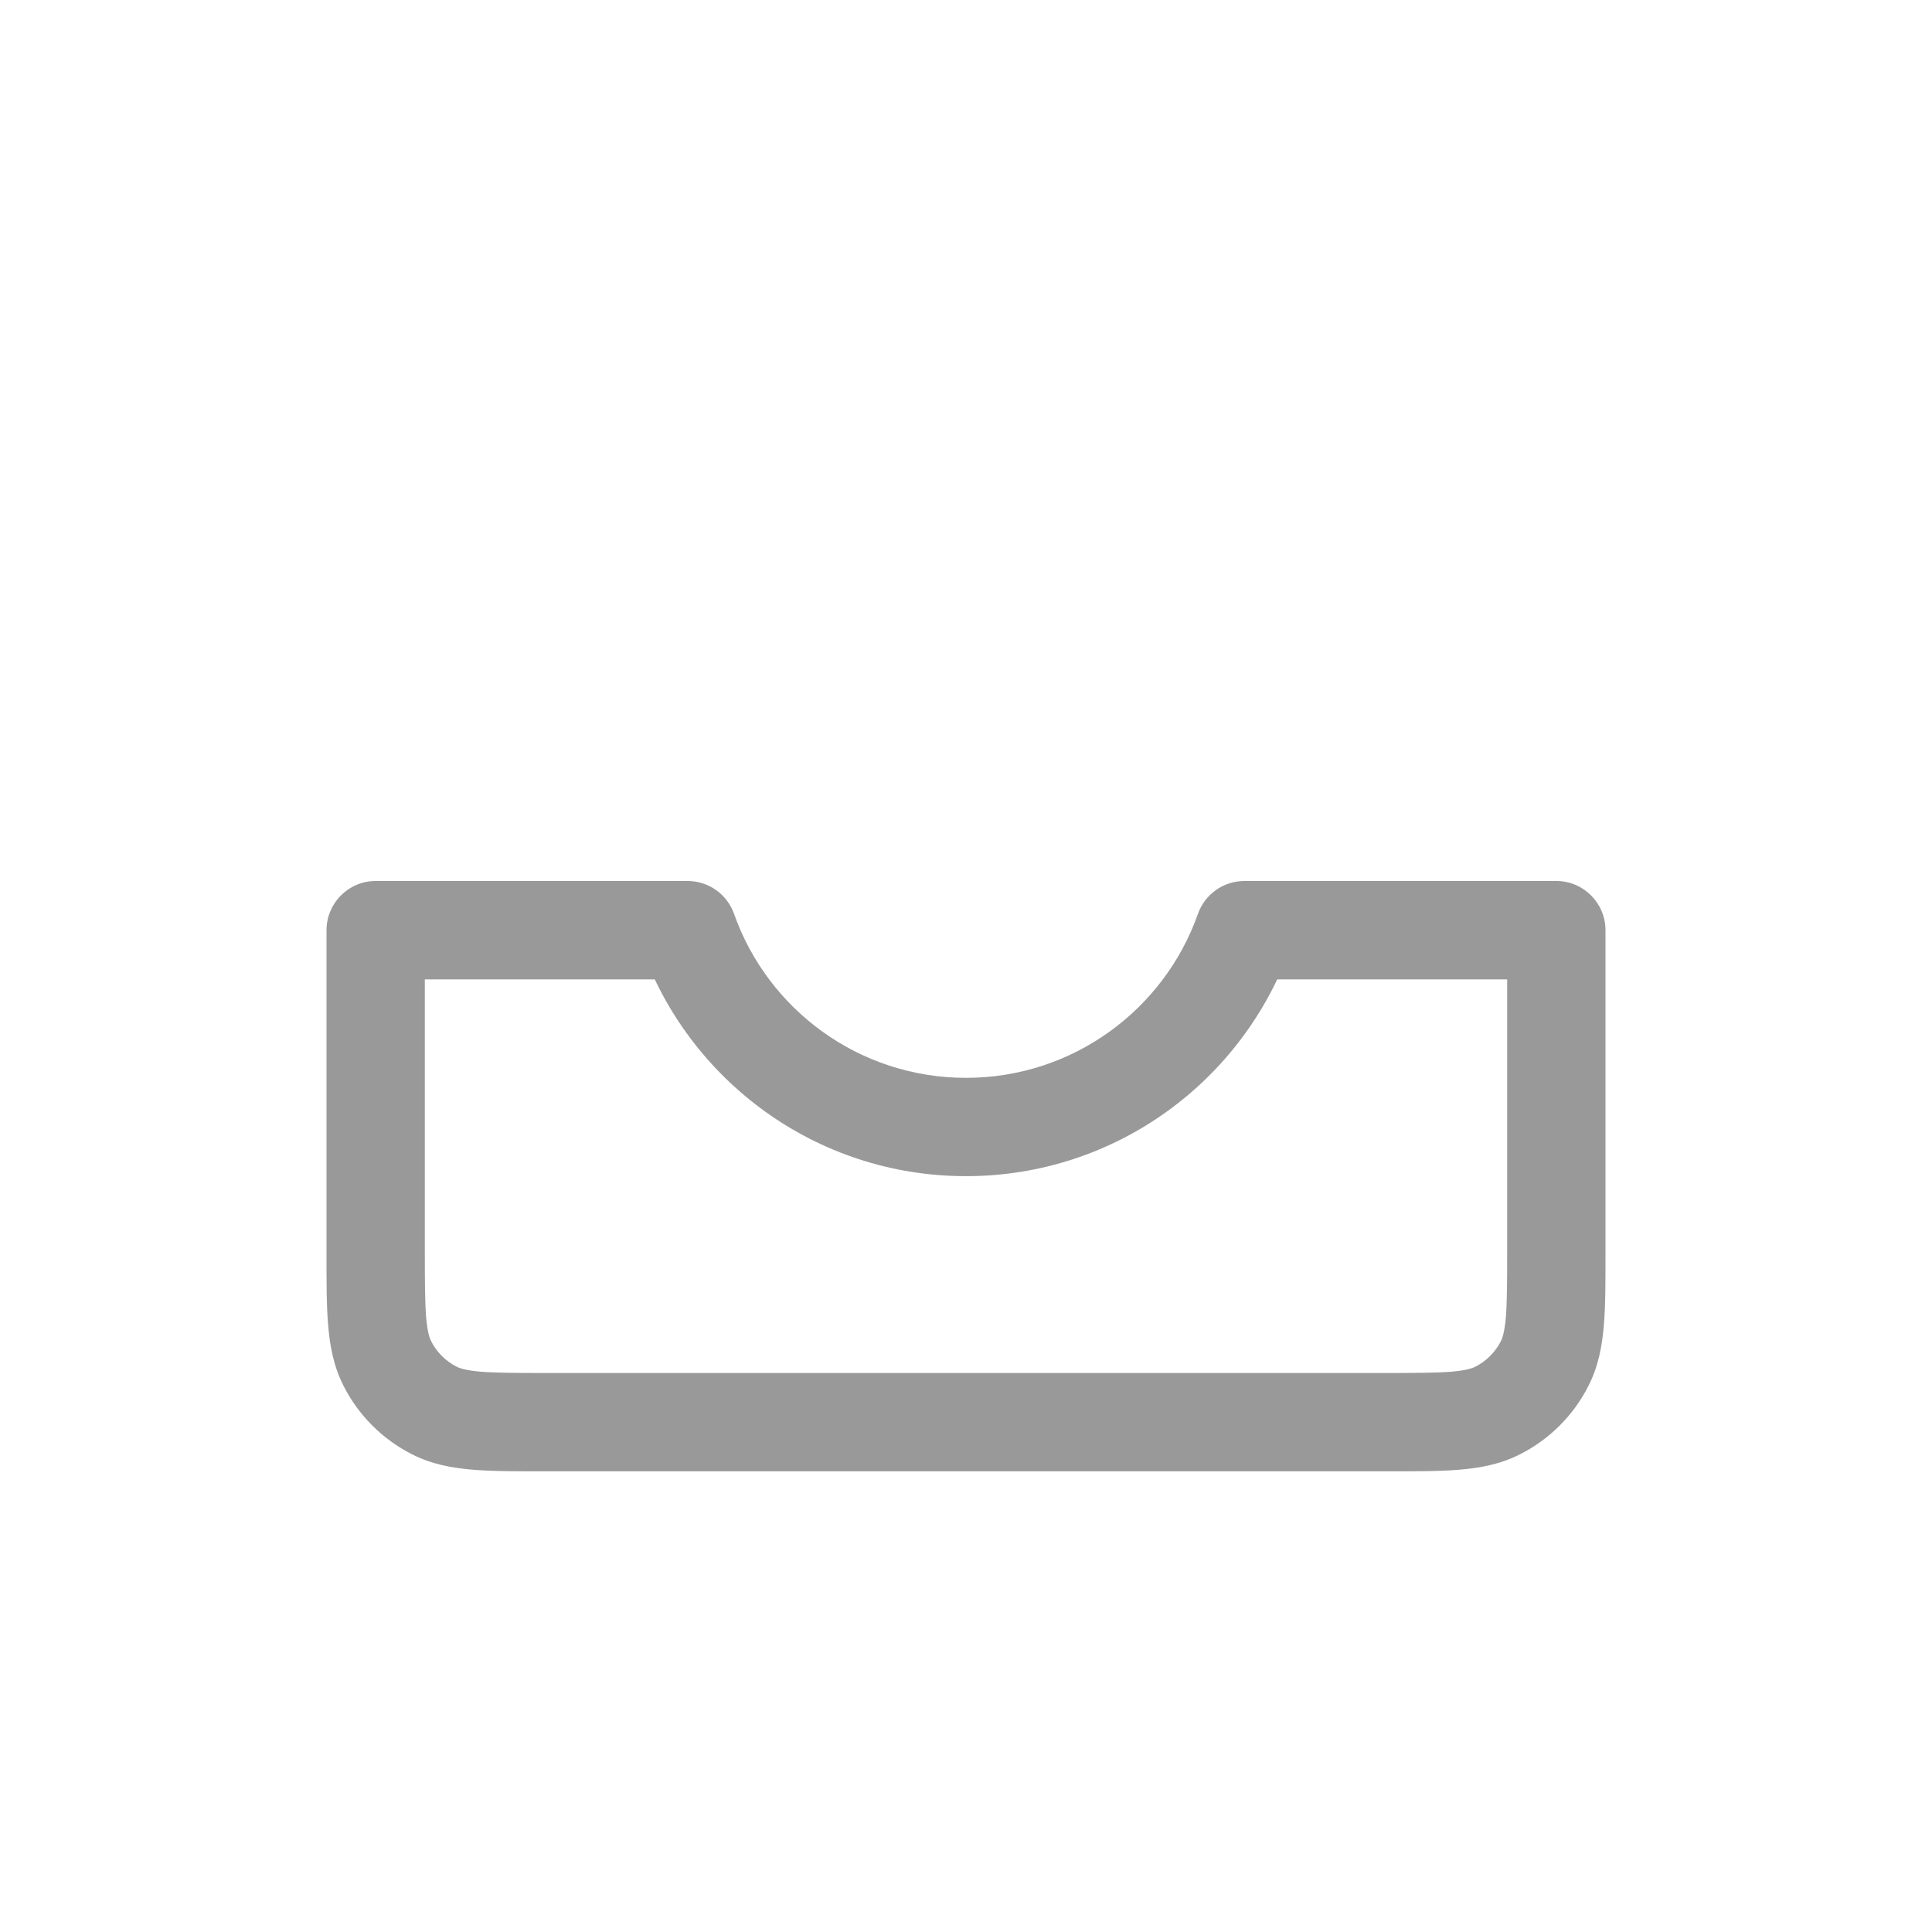
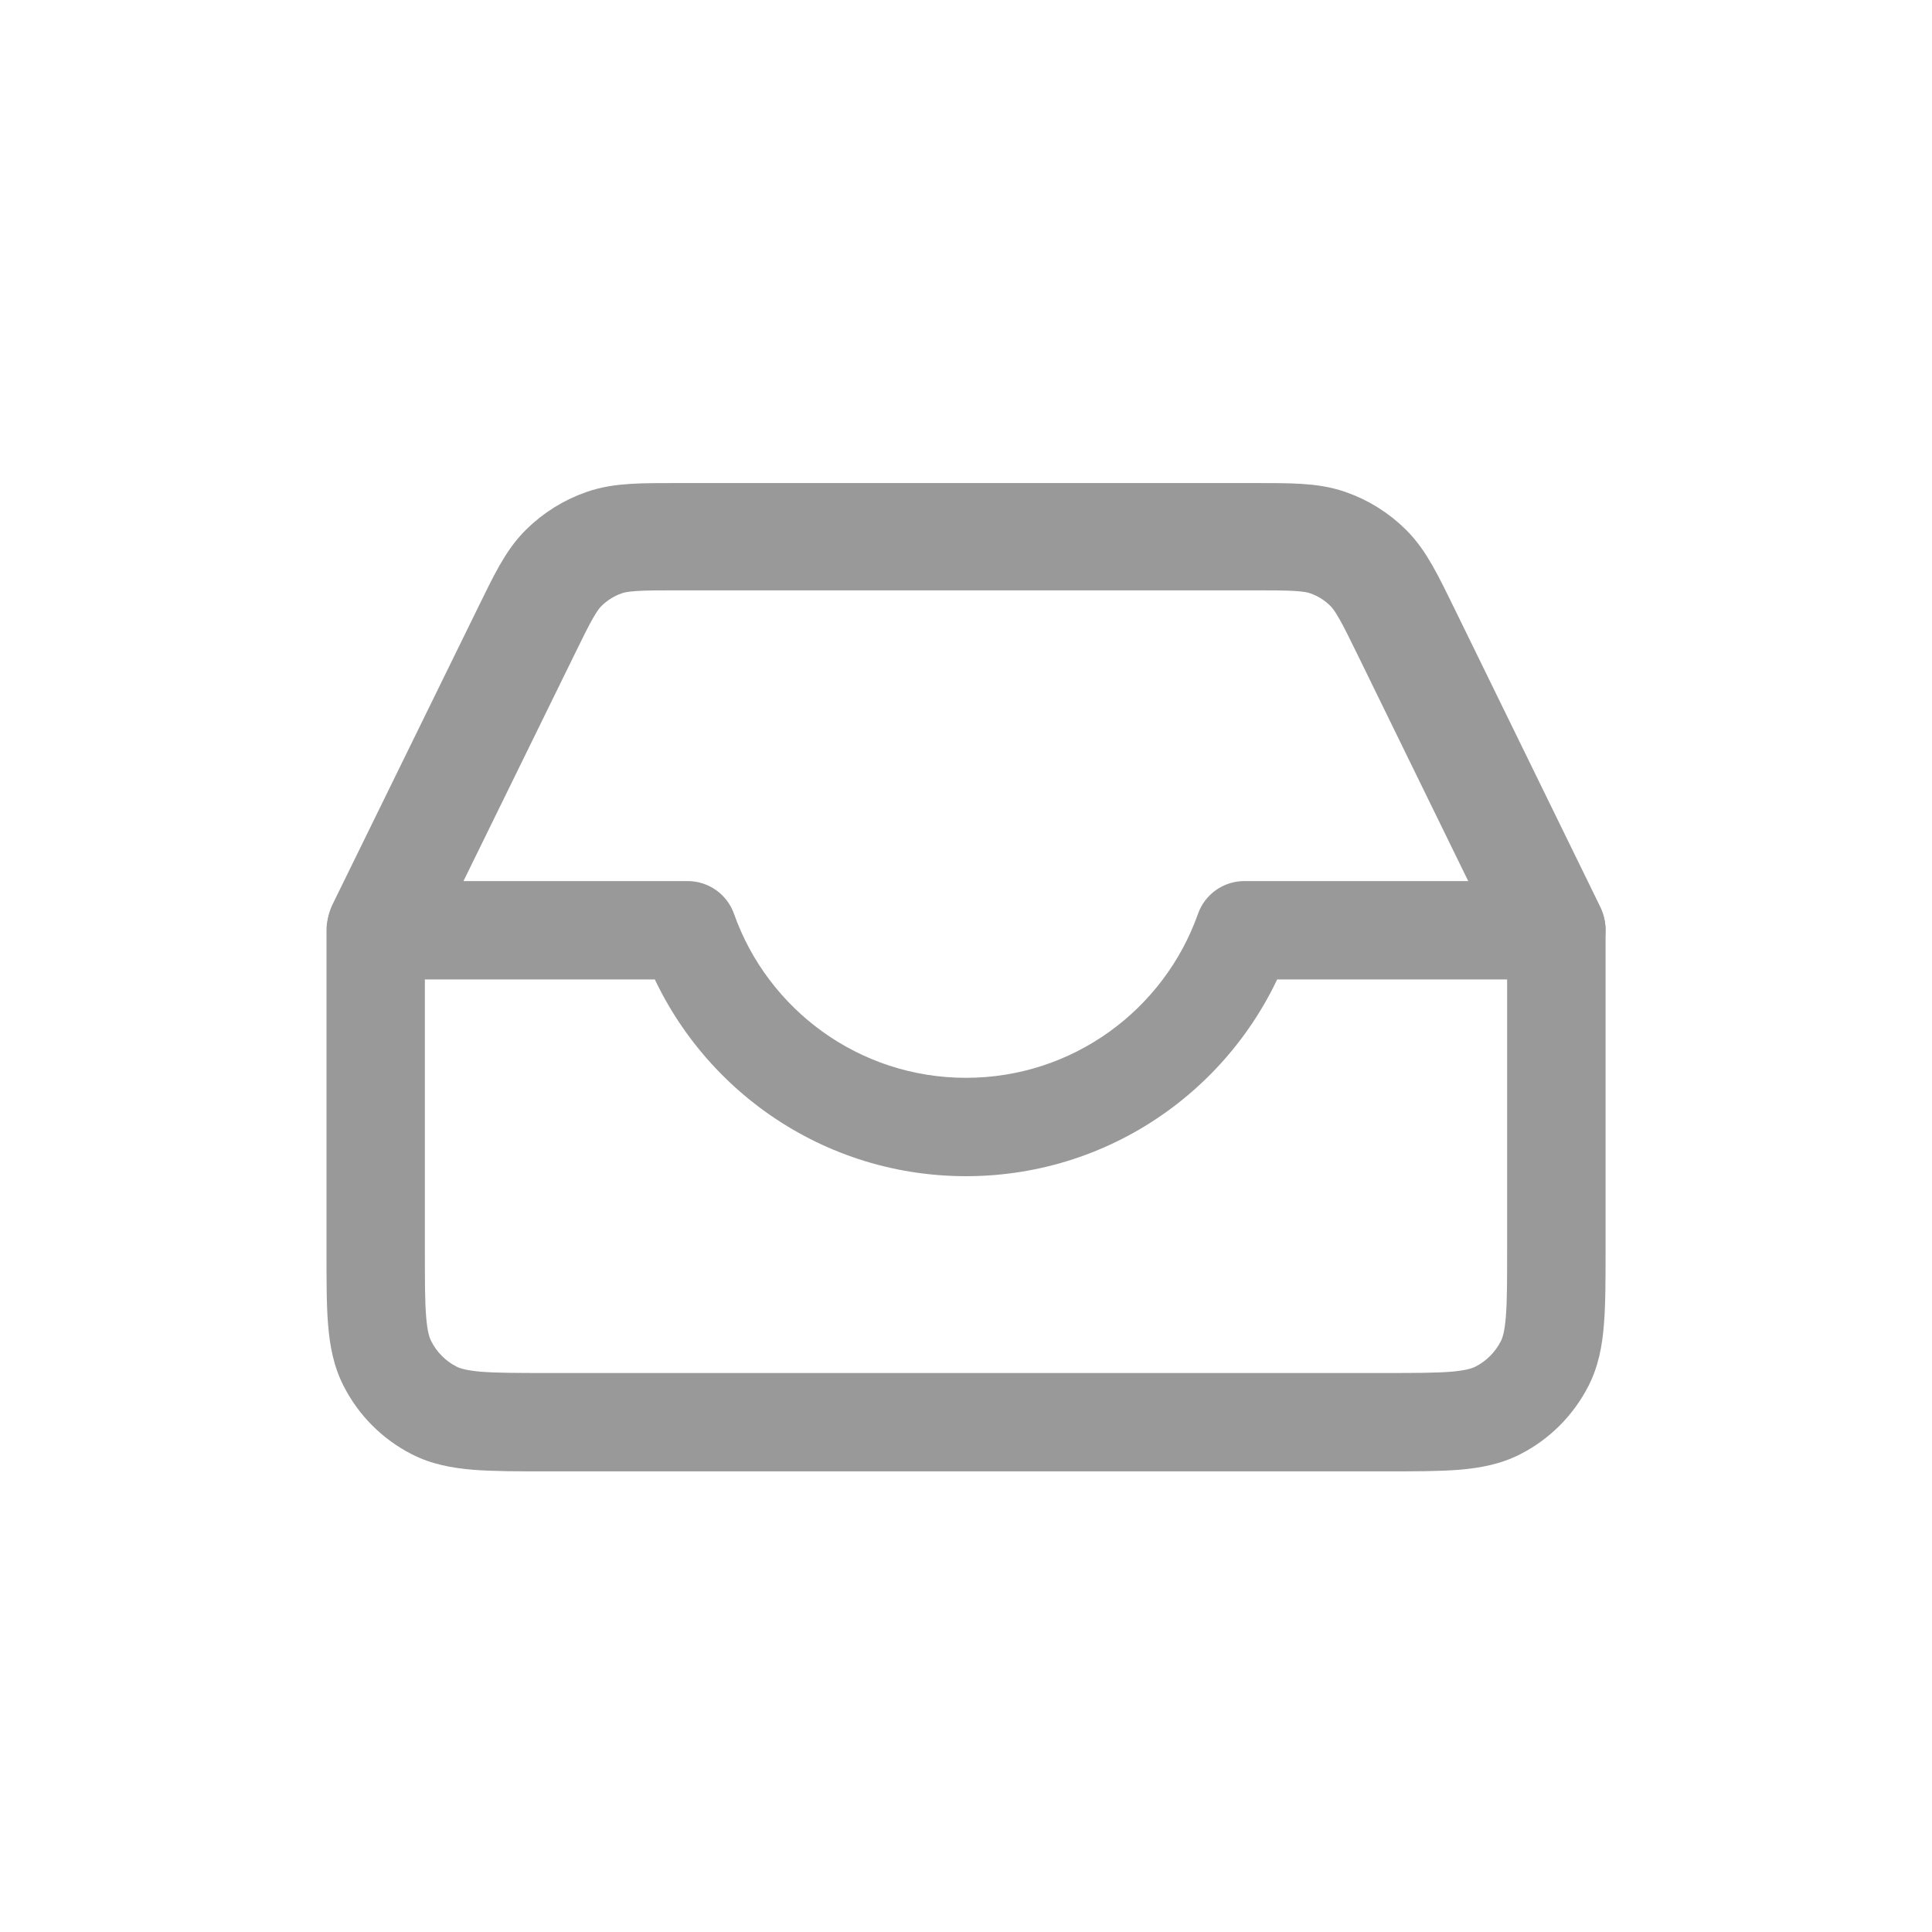
- <svg xmlns="http://www.w3.org/2000/svg" width="18" height="18" viewBox="0 0 18 18" fill="none">
-   <path d="M3.548 8.645L4.894 5.896C5.054 5.571 5.133 5.408 5.253 5.29C5.359 5.184 5.487 5.104 5.629 5.055C5.788 5 5.969 5 6.331 5H11.668C12.03 5 12.211 5 12.371 5.056C12.512 5.105 12.64 5.185 12.747 5.29C12.867 5.409 12.946 5.572 13.105 5.897L14.458 8.665" stroke-linecap="round" stroke-linejoin="round" />
-   <path d="M3.5 8.667V8.208C3.247 8.208 3.042 8.414 3.042 8.667H3.5ZM6.406 8.667L6.839 8.514C6.774 8.331 6.601 8.208 6.406 8.208V8.667ZM3.609 12.704L4.017 12.496H4.017L3.609 12.704ZM4.046 13.141L4.254 12.733H4.254L4.046 13.141ZM13.954 13.141L14.162 13.549H14.162L13.954 13.141ZM14.391 12.704L13.983 12.496L13.983 12.496L14.391 12.704ZM14.5 8.667H14.958C14.958 8.414 14.753 8.208 14.5 8.208V8.667ZM11.594 8.667V8.208C11.399 8.208 11.226 8.331 11.161 8.514L11.594 8.667ZM3.5 9.125H6.406V8.208H3.5V9.125ZM3.958 11.65V8.667H3.042V11.65H3.958ZM4.017 12.496C4.001 12.464 3.982 12.408 3.97 12.27C3.959 12.126 3.958 11.938 3.958 11.65H3.042C3.042 11.922 3.041 12.154 3.057 12.344C3.073 12.539 3.108 12.73 3.201 12.912L4.017 12.496ZM4.254 12.733C4.152 12.681 4.069 12.598 4.017 12.496L3.201 12.912C3.34 13.187 3.564 13.41 3.838 13.549L4.254 12.733ZM5.1 12.792C4.812 12.792 4.624 12.791 4.481 12.78C4.342 12.768 4.286 12.749 4.254 12.733L3.838 13.549C4.02 13.642 4.211 13.677 4.406 13.693C4.596 13.709 4.828 13.708 5.1 13.708V12.792ZM12.9 12.792H5.1V13.708H12.9V12.792ZM13.746 12.733C13.714 12.749 13.658 12.768 13.52 12.78C13.376 12.791 13.188 12.792 12.9 12.792V13.708C13.172 13.708 13.404 13.709 13.594 13.693C13.789 13.677 13.98 13.642 14.162 13.549L13.746 12.733ZM13.983 12.496C13.931 12.598 13.848 12.681 13.746 12.733L14.162 13.549C14.437 13.41 14.66 13.187 14.799 12.912L13.983 12.496ZM14.042 11.65C14.042 11.938 14.041 12.126 14.03 12.27C14.018 12.408 13.999 12.464 13.983 12.496L14.799 12.912C14.892 12.73 14.927 12.539 14.943 12.344C14.959 12.154 14.958 11.922 14.958 11.65H14.042ZM14.042 8.667V11.65H14.958V8.667H14.042ZM11.594 9.125H14.5V8.208H11.594V9.125ZM11.161 8.514C10.847 9.405 9.997 10.042 9 10.042V10.958C10.398 10.958 11.585 10.065 12.026 8.819L11.161 8.514ZM9 10.042C8.003 10.042 7.153 9.405 6.839 8.514L5.974 8.819C6.415 10.065 7.602 10.958 9 10.958V10.042Z" fill="#999999" />
+ <svg xmlns="http://www.w3.org/2000/svg" width="24" height="24" viewBox="0 0 24 24" fill="none">
+   <path d="M4.73 11.527L6.526 7.862C6.738 7.428 6.844 7.211 7.004 7.053C7.146 6.913 7.317 6.806 7.505 6.741C7.717 6.667 7.959 6.667 8.442 6.667H15.557C16.04 6.667 16.282 6.667 16.495 6.741C16.683 6.806 16.854 6.913 16.995 7.053C17.155 7.212 17.262 7.429 17.474 7.863L19.278 11.553" stroke="#999999" stroke-width="1.333" stroke-linecap="round" stroke-linejoin="round" />
+   <path d="M4.667 11.556V10.945C4.329 10.945 4.056 11.218 4.056 11.556H4.667ZM8.542 11.556L9.118 11.352C9.032 11.108 8.801 10.945 8.542 10.945V11.556ZM4.812 16.939L4.268 17.216H4.268L4.812 16.939ZM5.395 17.521L5.672 16.977H5.672L5.395 17.521ZM18.605 17.521L18.328 16.977L18.328 16.977L18.605 17.521ZM19.188 16.939L19.733 17.216L19.733 17.216L19.188 16.939ZM19.333 11.556H19.945C19.945 11.218 19.671 10.945 19.333 10.945V11.556ZM15.458 11.556V10.945C15.199 10.945 14.968 11.108 14.882 11.352L15.458 11.556ZM4.667 12.167H8.542V10.945H4.667V12.167ZM5.278 15.533V11.556H4.056V15.533H5.278ZM5.357 16.661C5.335 16.619 5.309 16.544 5.294 16.359C5.278 16.168 5.278 15.917 5.278 15.533H4.056C4.056 15.897 4.055 16.206 4.076 16.459C4.097 16.719 4.144 16.973 4.268 17.216L5.357 16.661ZM5.672 16.977C5.536 16.908 5.426 16.797 5.357 16.661L4.268 17.216C4.454 17.582 4.751 17.88 5.117 18.066L5.672 16.977ZM6.8 17.056C6.417 17.056 6.166 17.055 5.974 17.04C5.79 17.024 5.714 16.998 5.672 16.977L5.117 18.066C5.36 18.19 5.614 18.236 5.875 18.258C6.128 18.278 6.437 18.278 6.8 18.278V17.056ZM17.2 17.056H6.8V18.278H17.2V17.056ZM18.328 16.977C18.286 16.998 18.211 17.024 18.026 17.04C17.834 17.055 17.584 17.056 17.2 17.056V18.278C17.563 18.278 17.873 18.278 18.126 18.258C18.386 18.236 18.64 18.19 18.883 18.066L18.328 16.977ZM18.644 16.661C18.574 16.797 18.464 16.908 18.328 16.977L18.883 18.066C19.249 17.88 19.546 17.582 19.733 17.216L18.644 16.661ZM18.722 15.533C18.722 15.917 18.722 16.168 18.706 16.359C18.691 16.544 18.665 16.619 18.644 16.661L19.733 17.216C19.857 16.973 19.903 16.719 19.924 16.459C19.945 16.206 19.945 15.897 19.945 15.533H18.722ZM18.722 11.556V15.533H19.945V11.556H18.722ZM15.458 12.167H19.333V10.945H15.458V12.167ZM14.882 11.352C14.462 12.54 13.329 13.389 12 13.389V14.611C13.864 14.611 15.447 13.42 16.034 11.759L14.882 11.352ZM12 13.389C10.671 13.389 9.538 12.54 9.118 11.352L7.966 11.759C8.553 13.42 10.137 14.611 12 14.611V13.389Z" fill="#999999" />
</svg>
